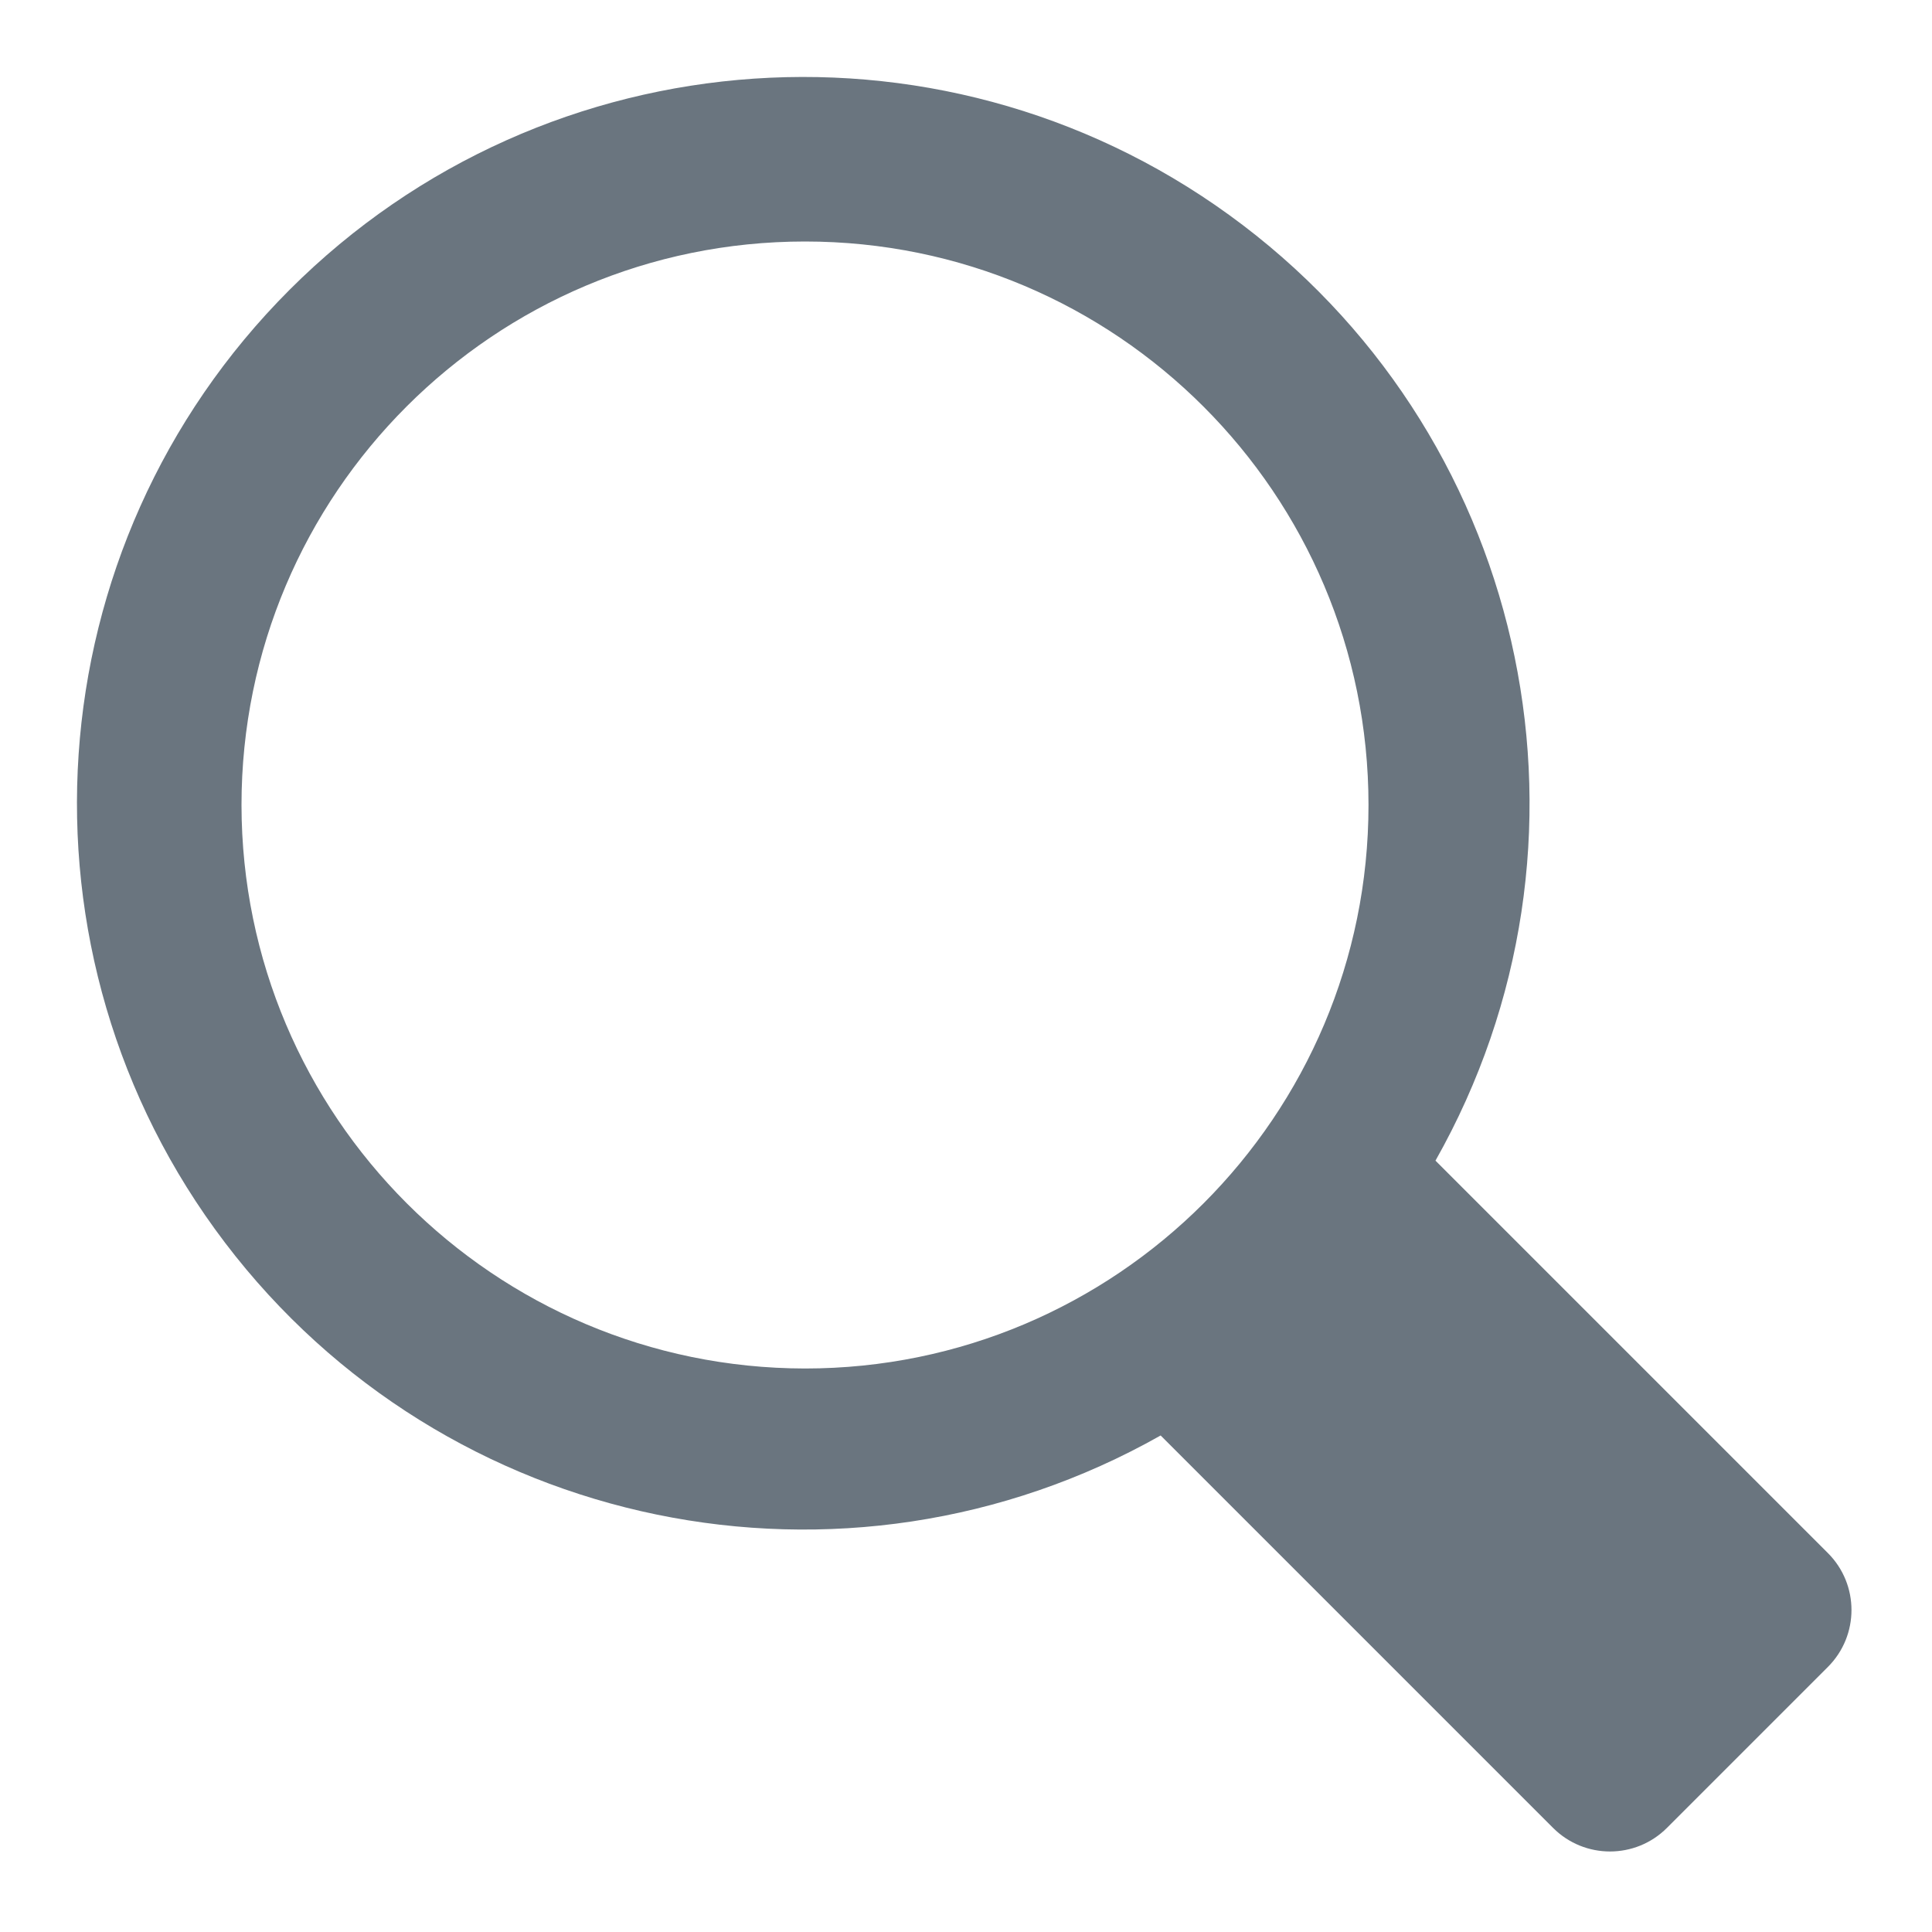
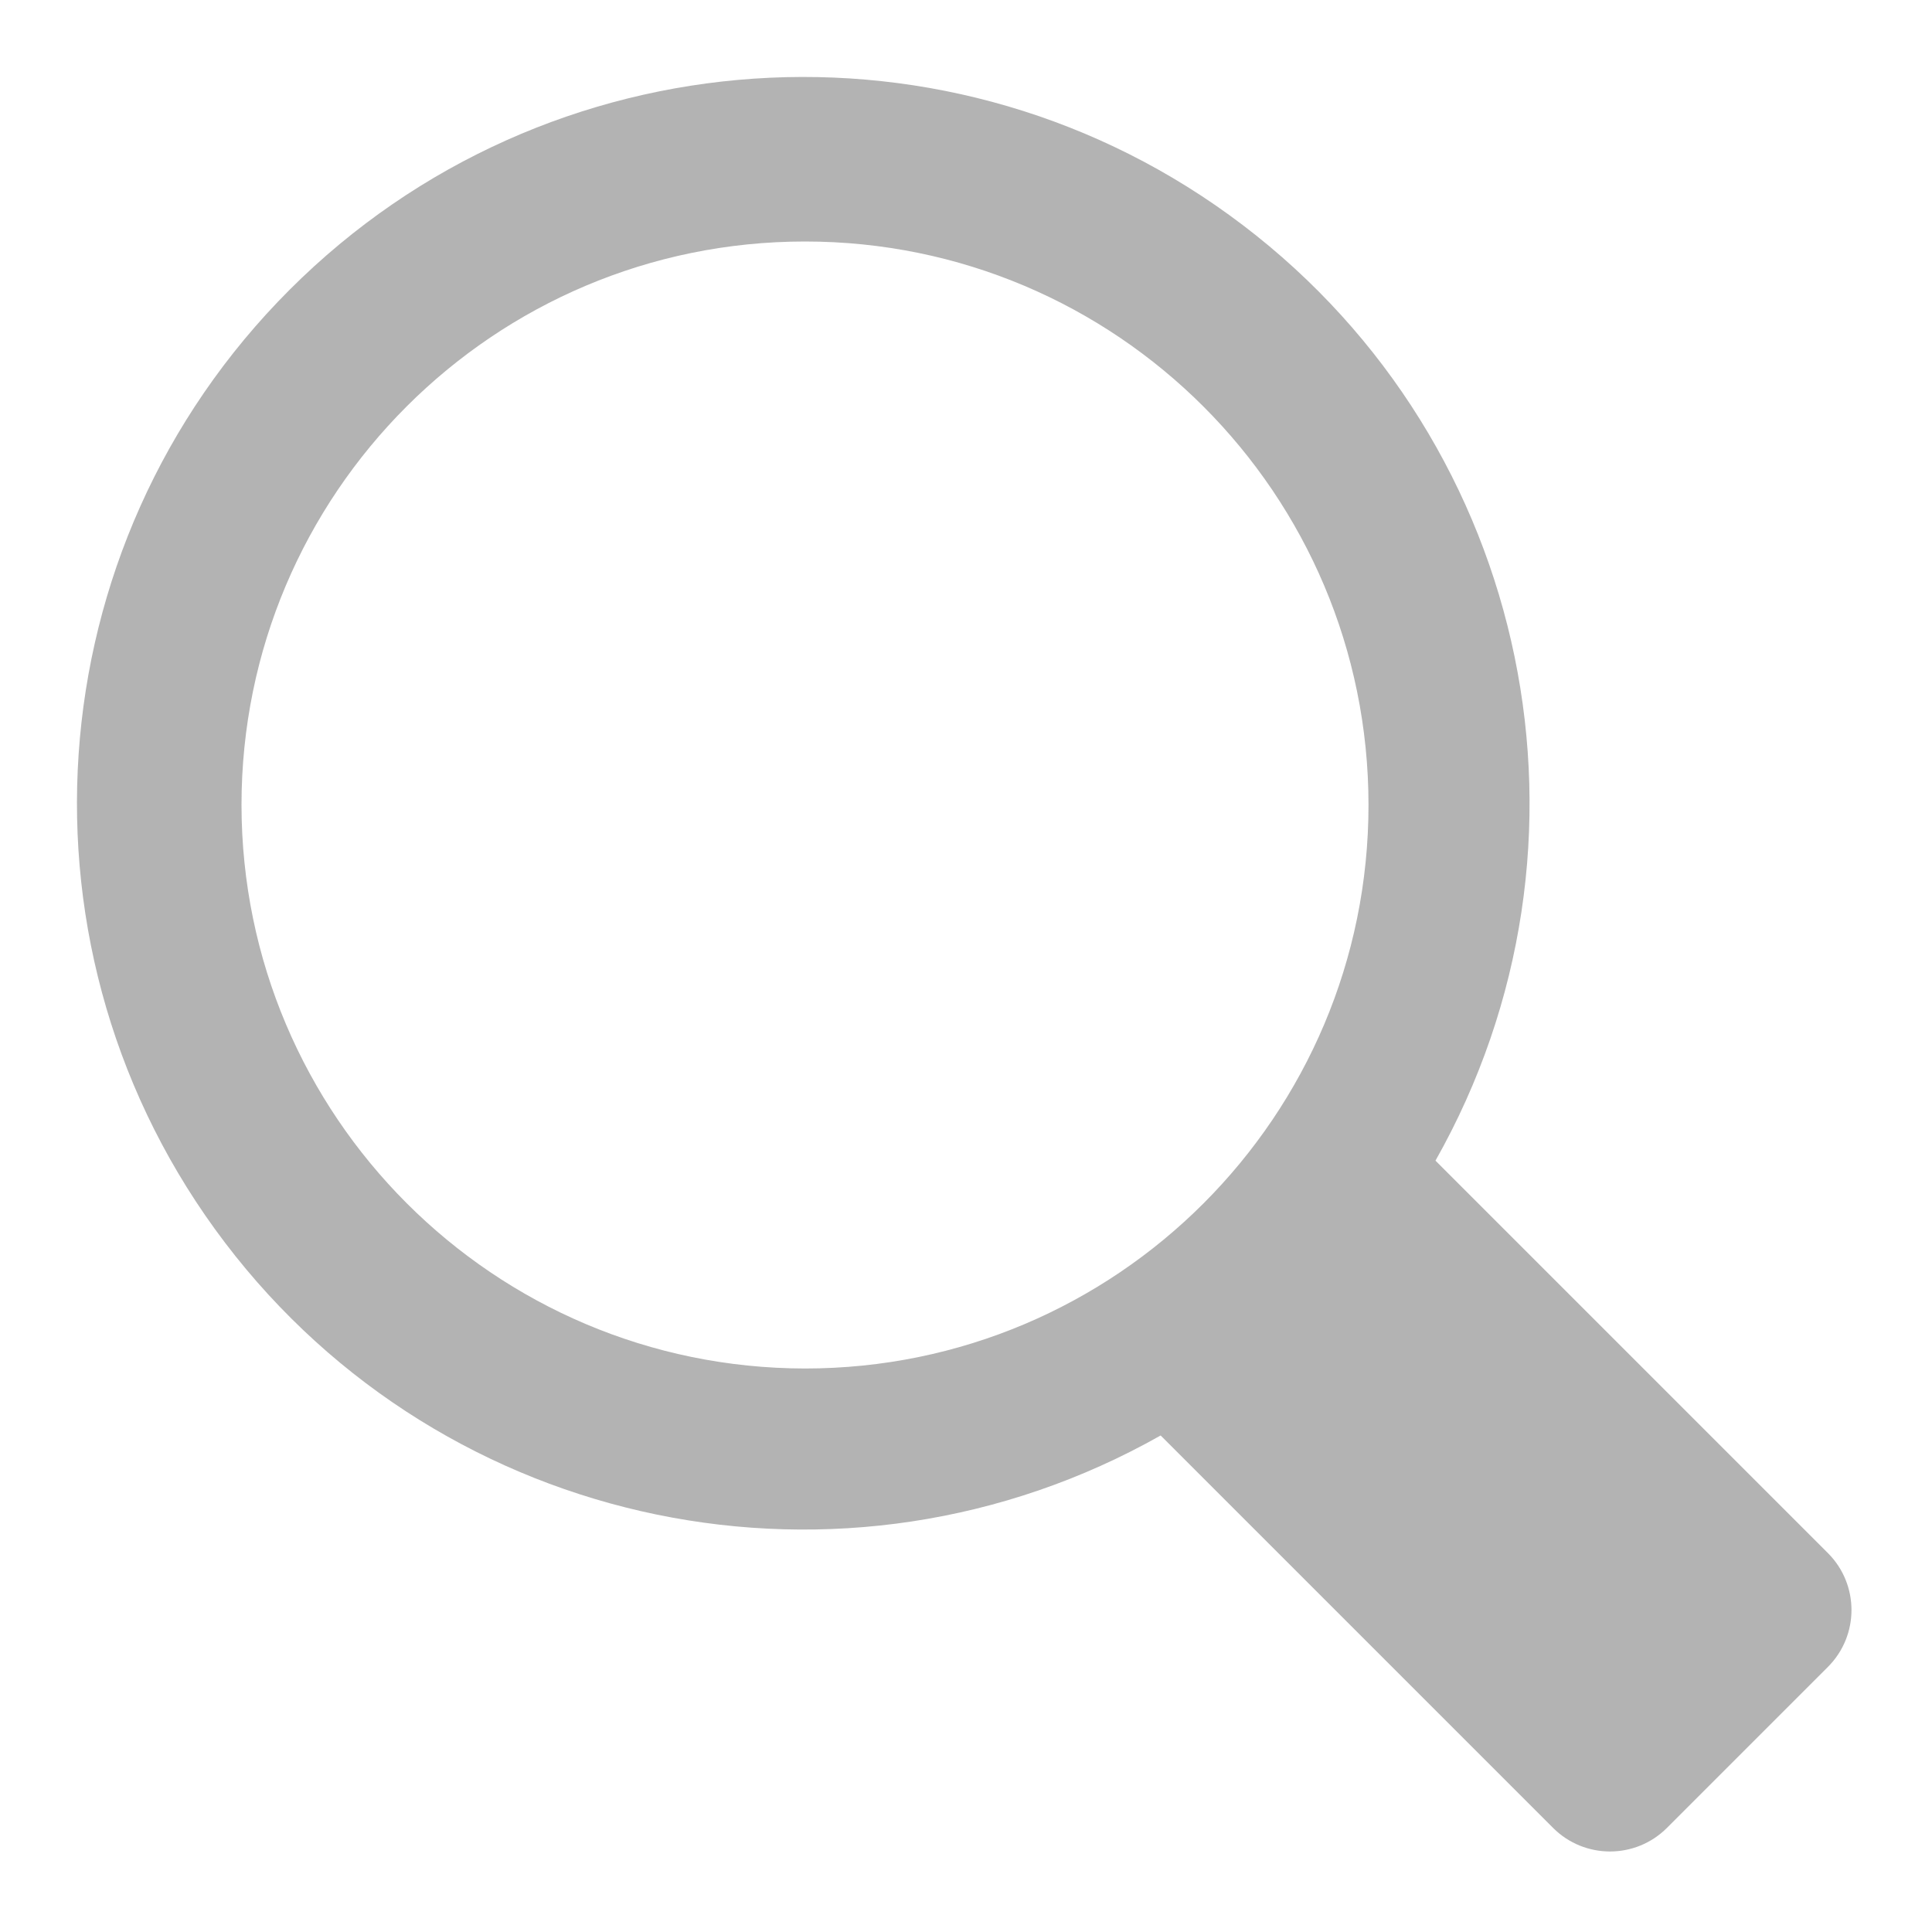
<svg xmlns="http://www.w3.org/2000/svg" width="24" height="24" viewBox="0 0 24 24">
  <g class="nc-icon-wrapper" stroke="none" fill="#282828">
-     <path d="M22.707,19.293l-4.875-4.875a9.022,9.022,0,1,0-3.414,3.414l4.875,4.875a1,1,0,0,0,1.414,0l2-2A1,1,0,0,0,22.707,19.293ZM3,10a7,7,0,1,1,7,7A7.008,7.008,0,0,1,3,10Z" fill="#6A757F" />
+     <path d="M22.707,19.293l-4.875-4.875a9.022,9.022,0,1,0-3.414,3.414l4.875,4.875a1,1,0,0,0,1.414,0l2-2A1,1,0,0,0,22.707,19.293ZM3,10a7,7,0,1,1,7,7A7.008,7.008,0,0,1,3,10Z" fill="rgba(0,0,0,0.3)" />
  </g>
</svg>
